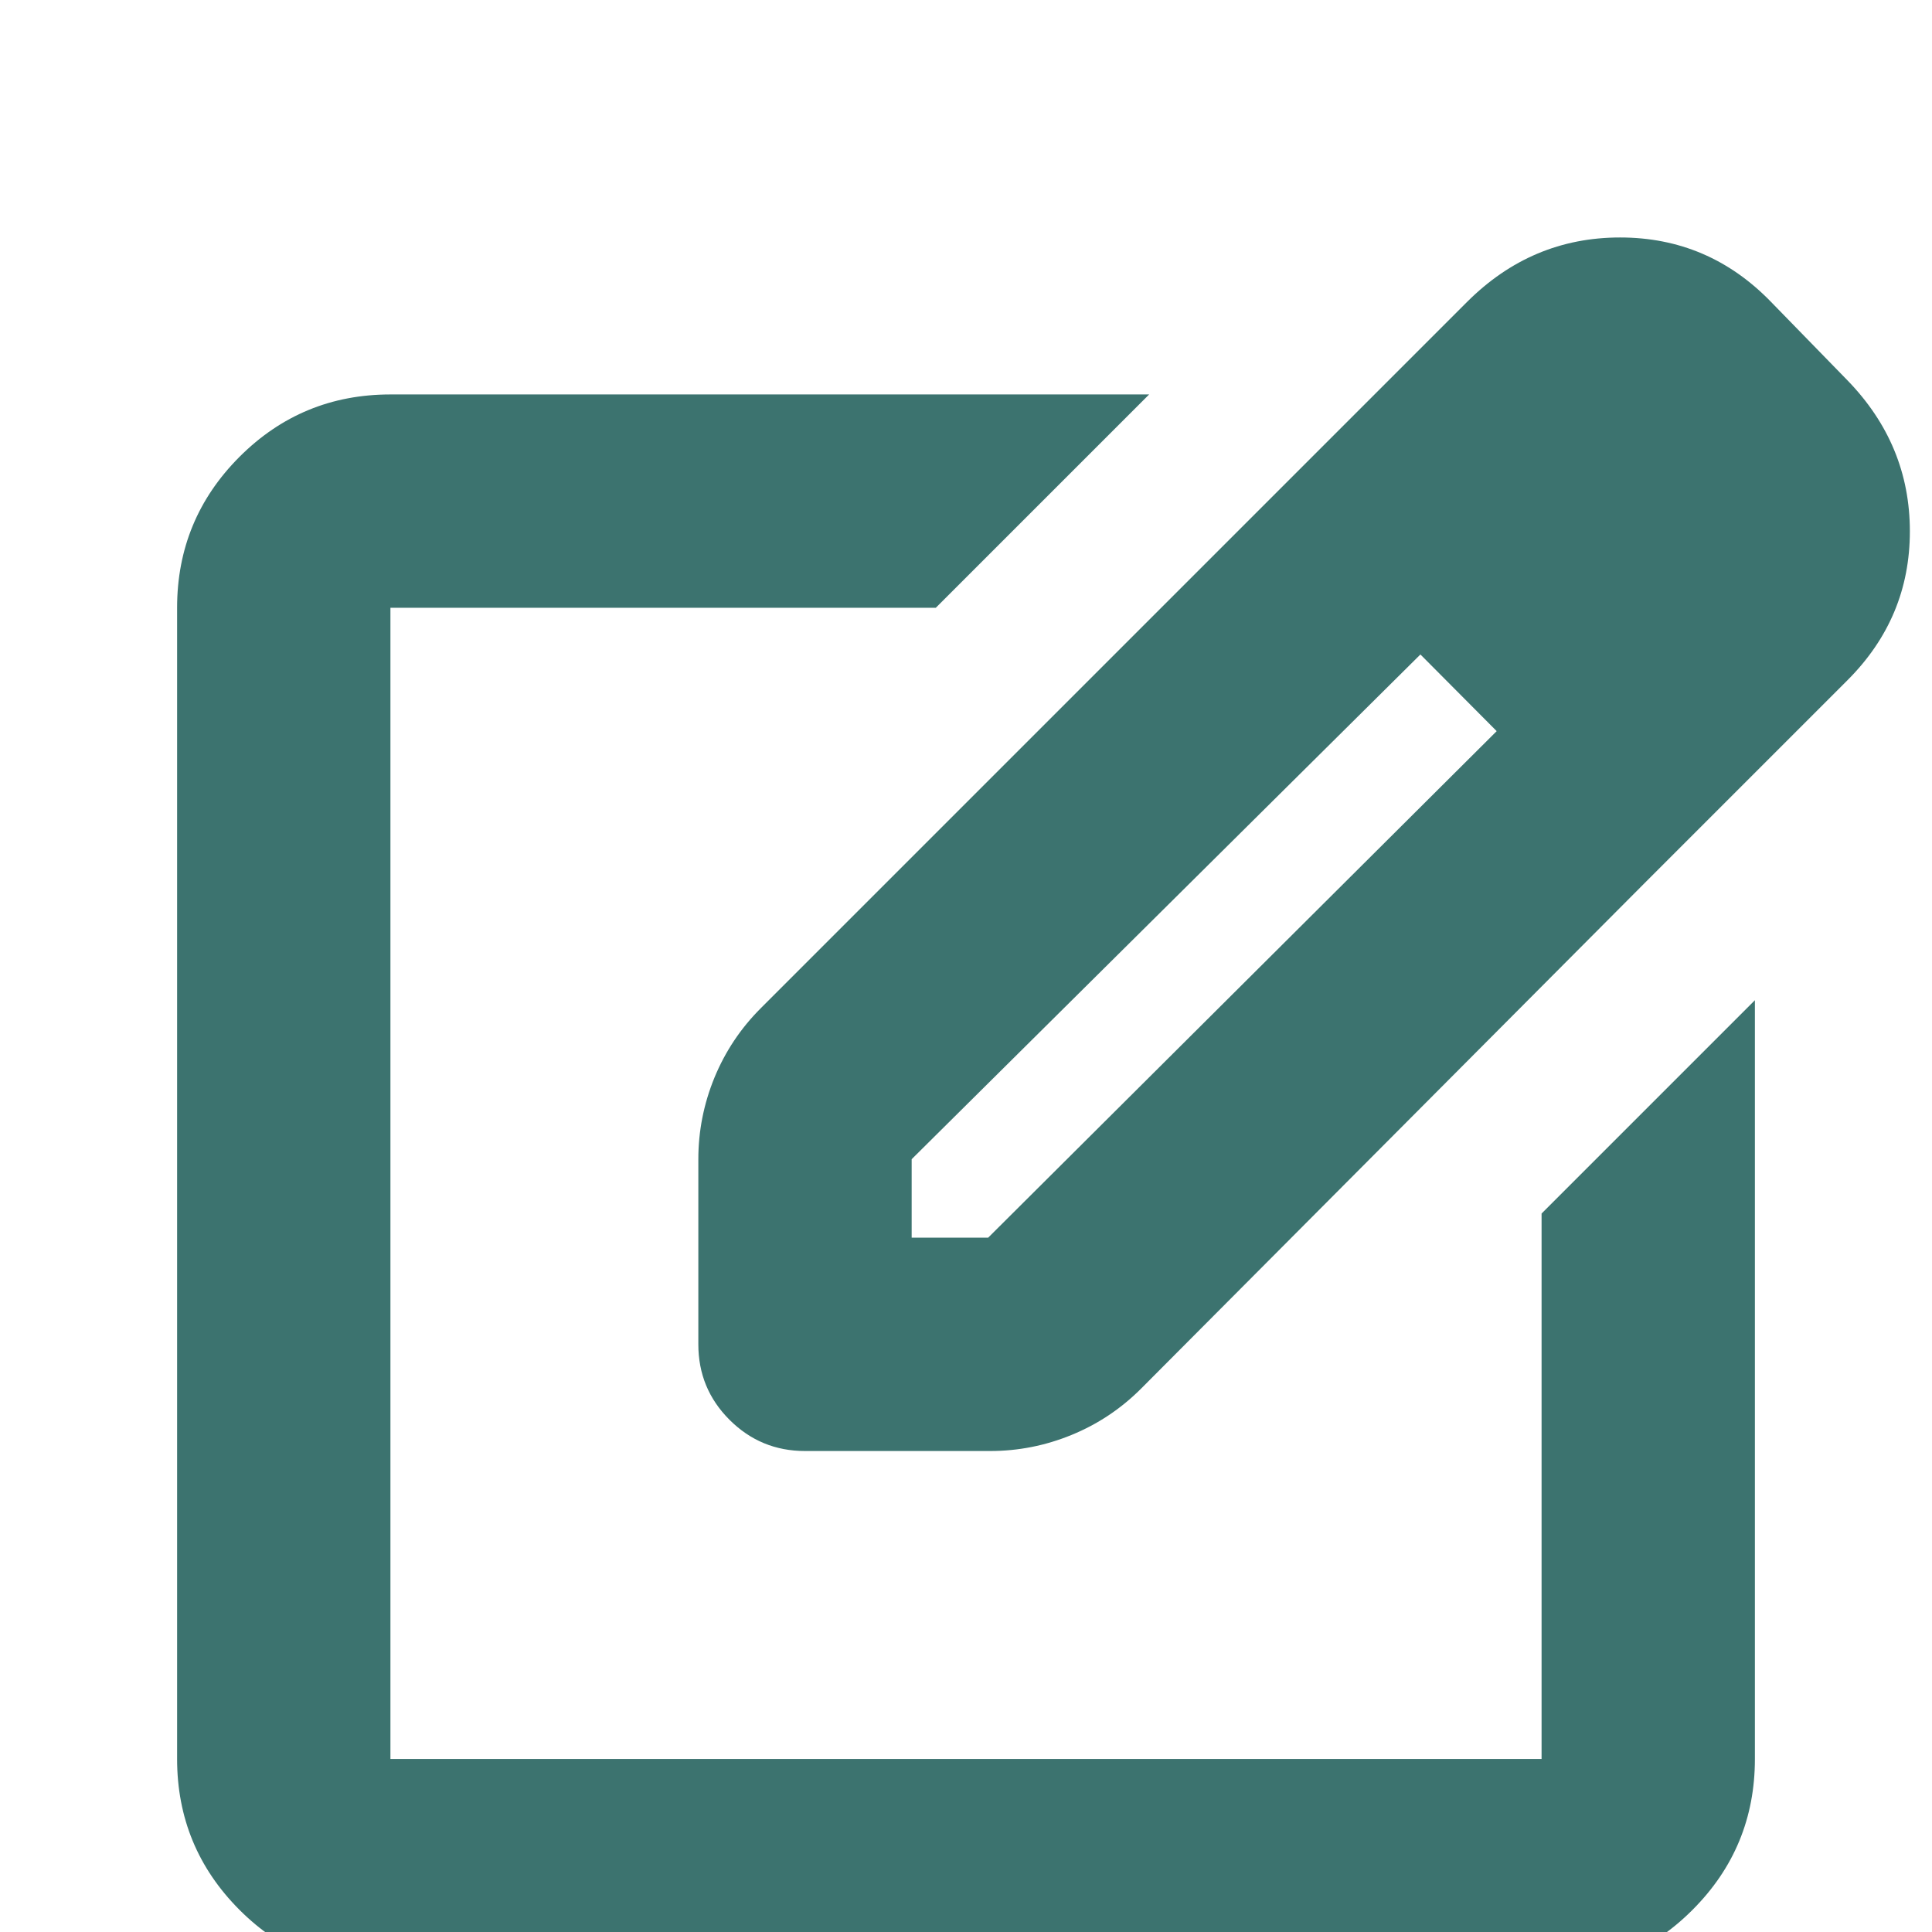
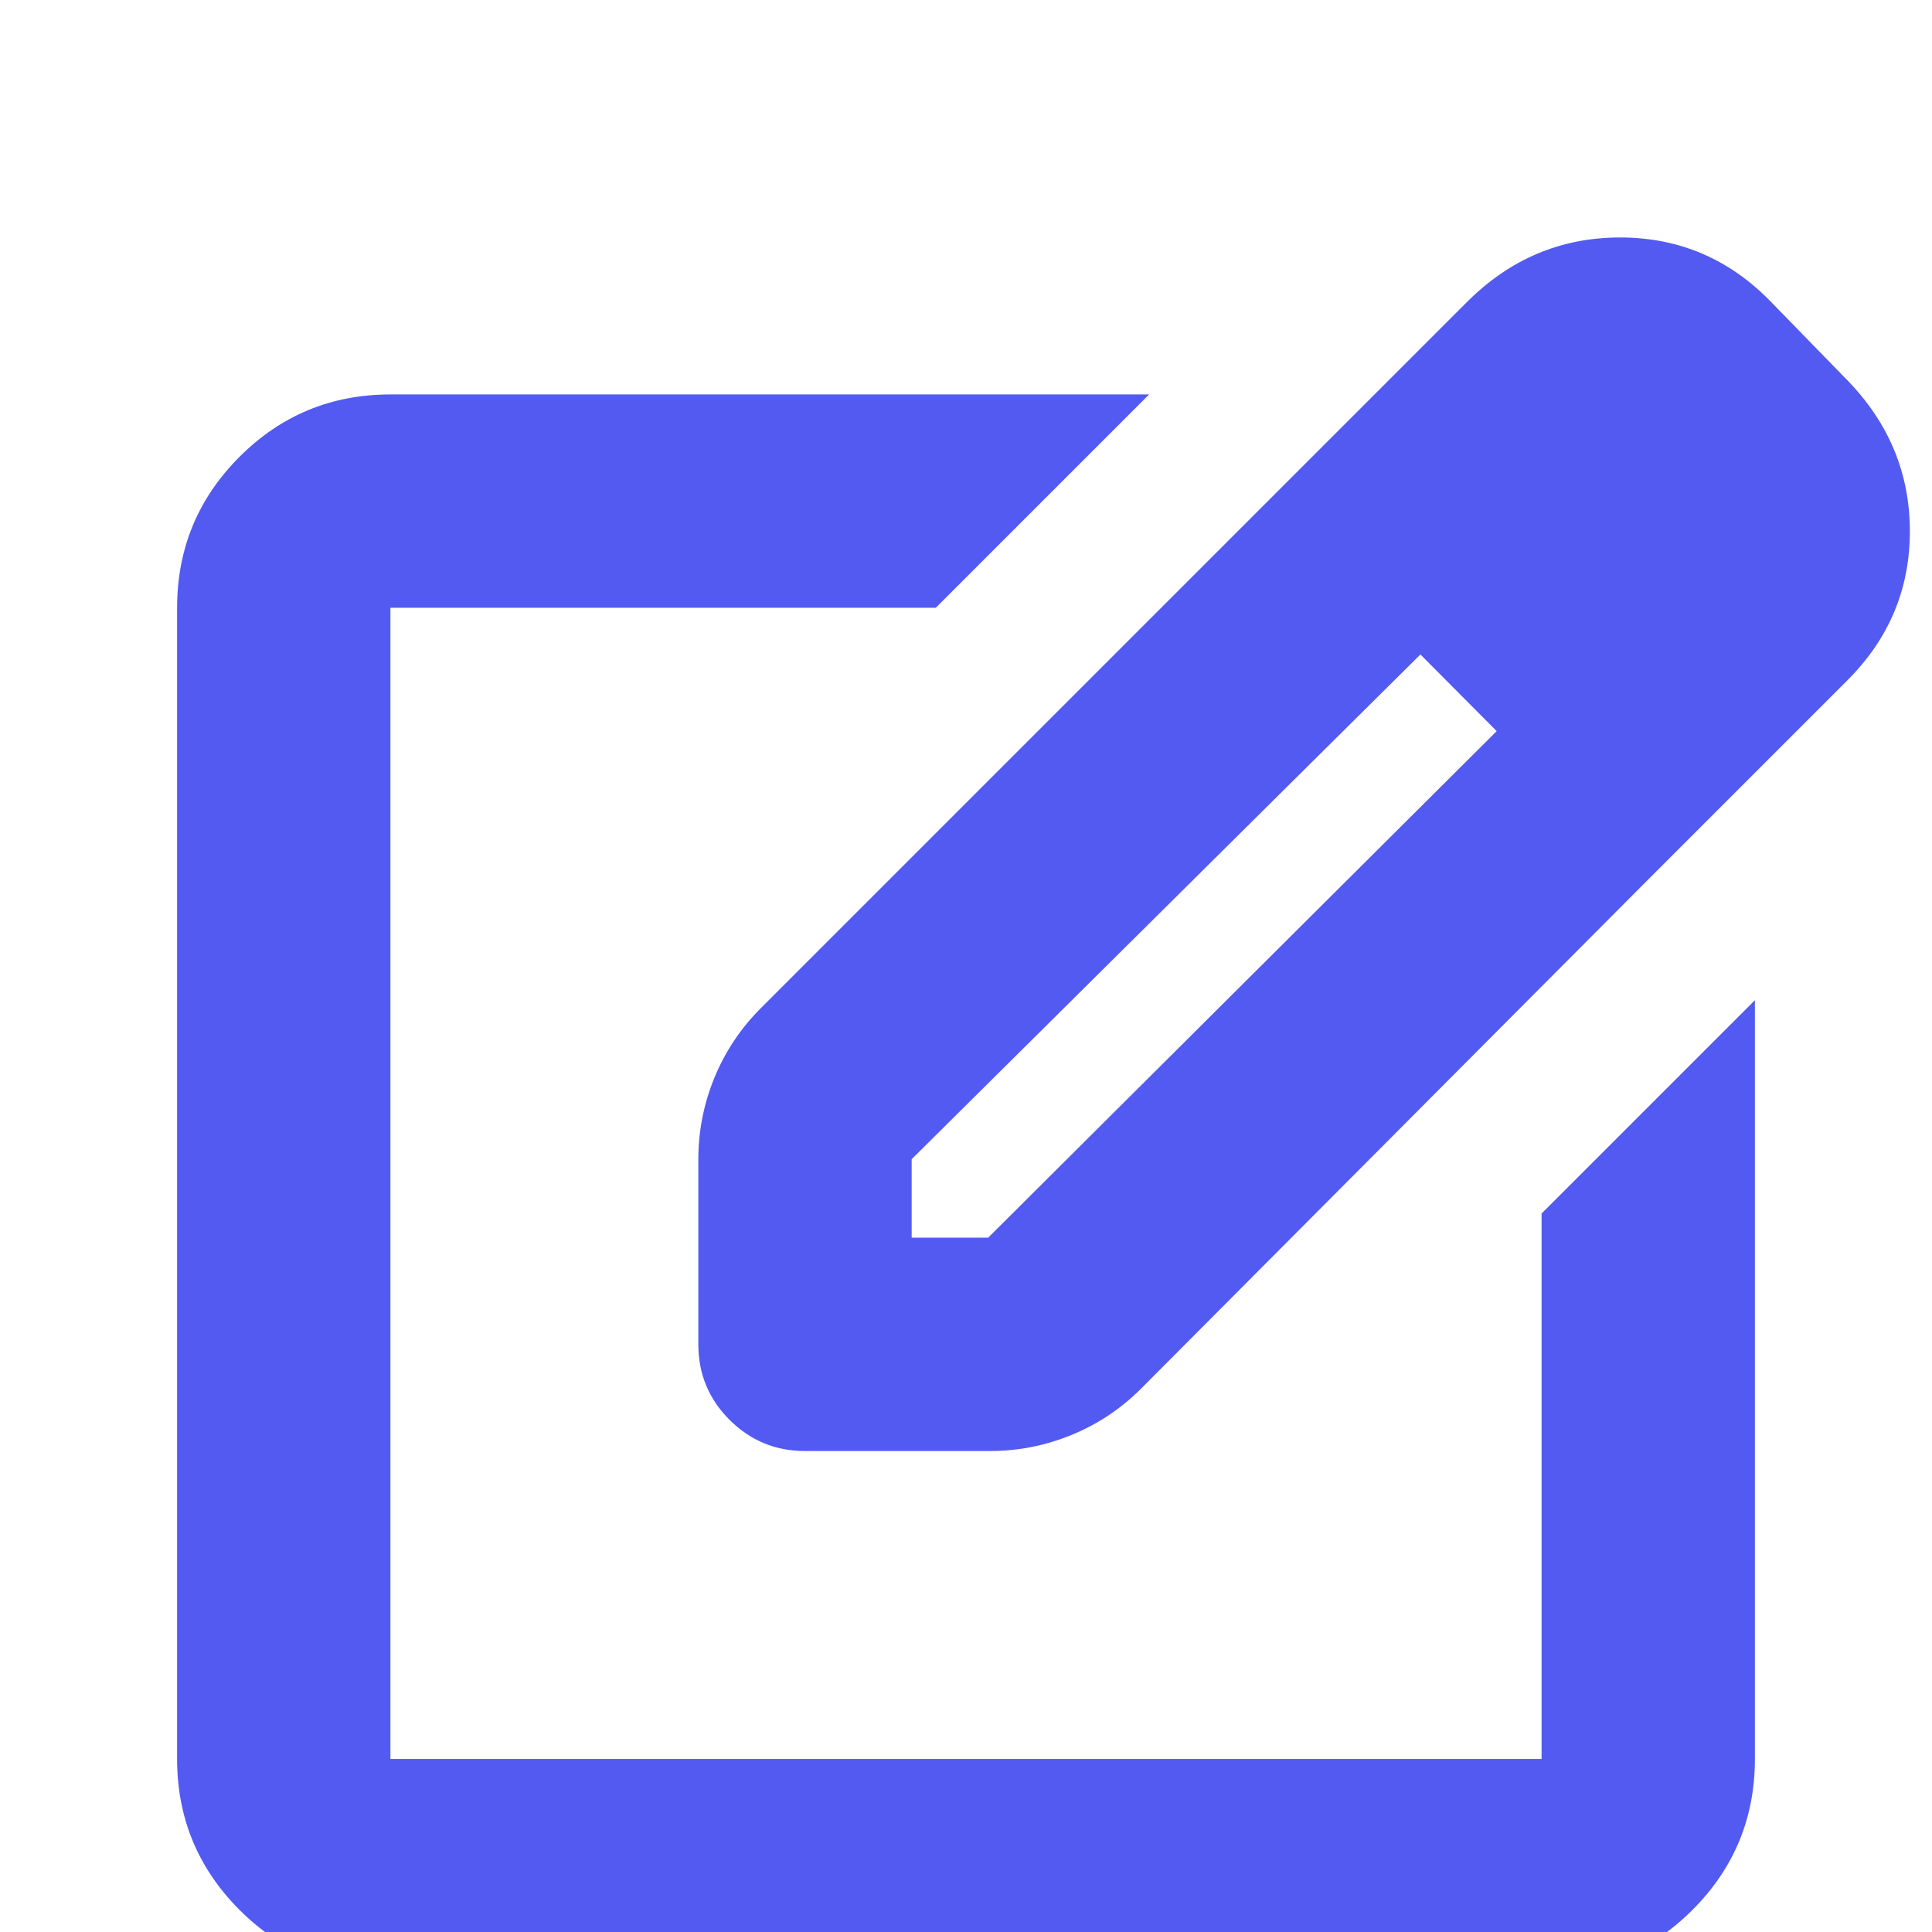
<svg xmlns="http://www.w3.org/2000/svg" width="24" height="24" viewBox="0 0 24 24" fill="none">
  <mask id="mask0_235_358" style="mask-type:alpha" maskUnits="userSpaceOnUse" x="0" y="0" width="24" height="24">
    <rect width="24" height="24" fill="#D9D9D9" />
  </mask>
  <g mask="url(#mask0_235_358)">
-     <path d="M4.85 24.5C4.117 24.5 3.492 24.242 2.975 23.725C2.459 23.208 2.2 22.583 2.2 21.85V7.55C2.2 6.817 2.459 6.192 2.975 5.675C3.492 5.158 4.117 4.9 4.85 4.9H14.275L11.625 7.55H4.85V21.85H19.15V15.075L21.8 12.425V21.85C21.8 22.583 21.542 23.208 21.025 23.725C20.509 24.242 19.884 24.5 19.15 24.5H4.85ZM15.75 6.225L17.65 8.125L11.325 14.4V15.375H12.275L18.6 9.075L20.45 10.95L14.175 17.25C13.925 17.5 13.637 17.692 13.312 17.825C12.988 17.958 12.65 18.025 12.3 18.025H10C9.634 18.025 9.321 17.896 9.062 17.637C8.804 17.379 8.675 17.067 8.675 16.7V14.4C8.675 14.05 8.742 13.712 8.875 13.387C9.009 13.062 9.2 12.775 9.45 12.525L15.75 6.225ZM20.45 10.95L15.75 6.225L18.225 3.75C18.759 3.217 19.392 2.95 20.125 2.95C20.858 2.95 21.483 3.217 22 3.75L22.95 4.725C23.467 5.258 23.725 5.883 23.725 6.6C23.725 7.317 23.467 7.933 22.95 8.45L20.45 10.95Z" fill="#3c736f" />
+     <path d="M4.85 24.5C4.117 24.5 3.492 24.242 2.975 23.725C2.459 23.208 2.2 22.583 2.2 21.85V7.55C2.2 6.817 2.459 6.192 2.975 5.675C3.492 5.158 4.117 4.9 4.85 4.9H14.275L11.625 7.55H4.85V21.85H19.15V15.075L21.8 12.425V21.85C21.8 22.583 21.542 23.208 21.025 23.725C20.509 24.242 19.884 24.5 19.15 24.5H4.85ZM15.75 6.225L17.65 8.125L11.325 14.4V15.375H12.275L18.6 9.075L20.45 10.95L14.175 17.25C13.925 17.5 13.637 17.692 13.312 17.825C12.988 17.958 12.65 18.025 12.3 18.025H10C9.634 18.025 9.321 17.896 9.062 17.637C8.804 17.379 8.675 17.067 8.675 16.7V14.4C8.675 14.05 8.742 13.712 8.875 13.387C9.009 13.062 9.2 12.775 9.45 12.525L15.75 6.225ZM20.45 10.95L15.75 6.225L18.225 3.75C18.759 3.217 19.392 2.95 20.125 2.95C20.858 2.95 21.483 3.217 22 3.75L22.95 4.725C23.467 5.258 23.725 5.883 23.725 6.6C23.725 7.317 23.467 7.933 22.95 8.45L20.45 10.95Z" fill="#535AF1" />
  </g>
</svg>
